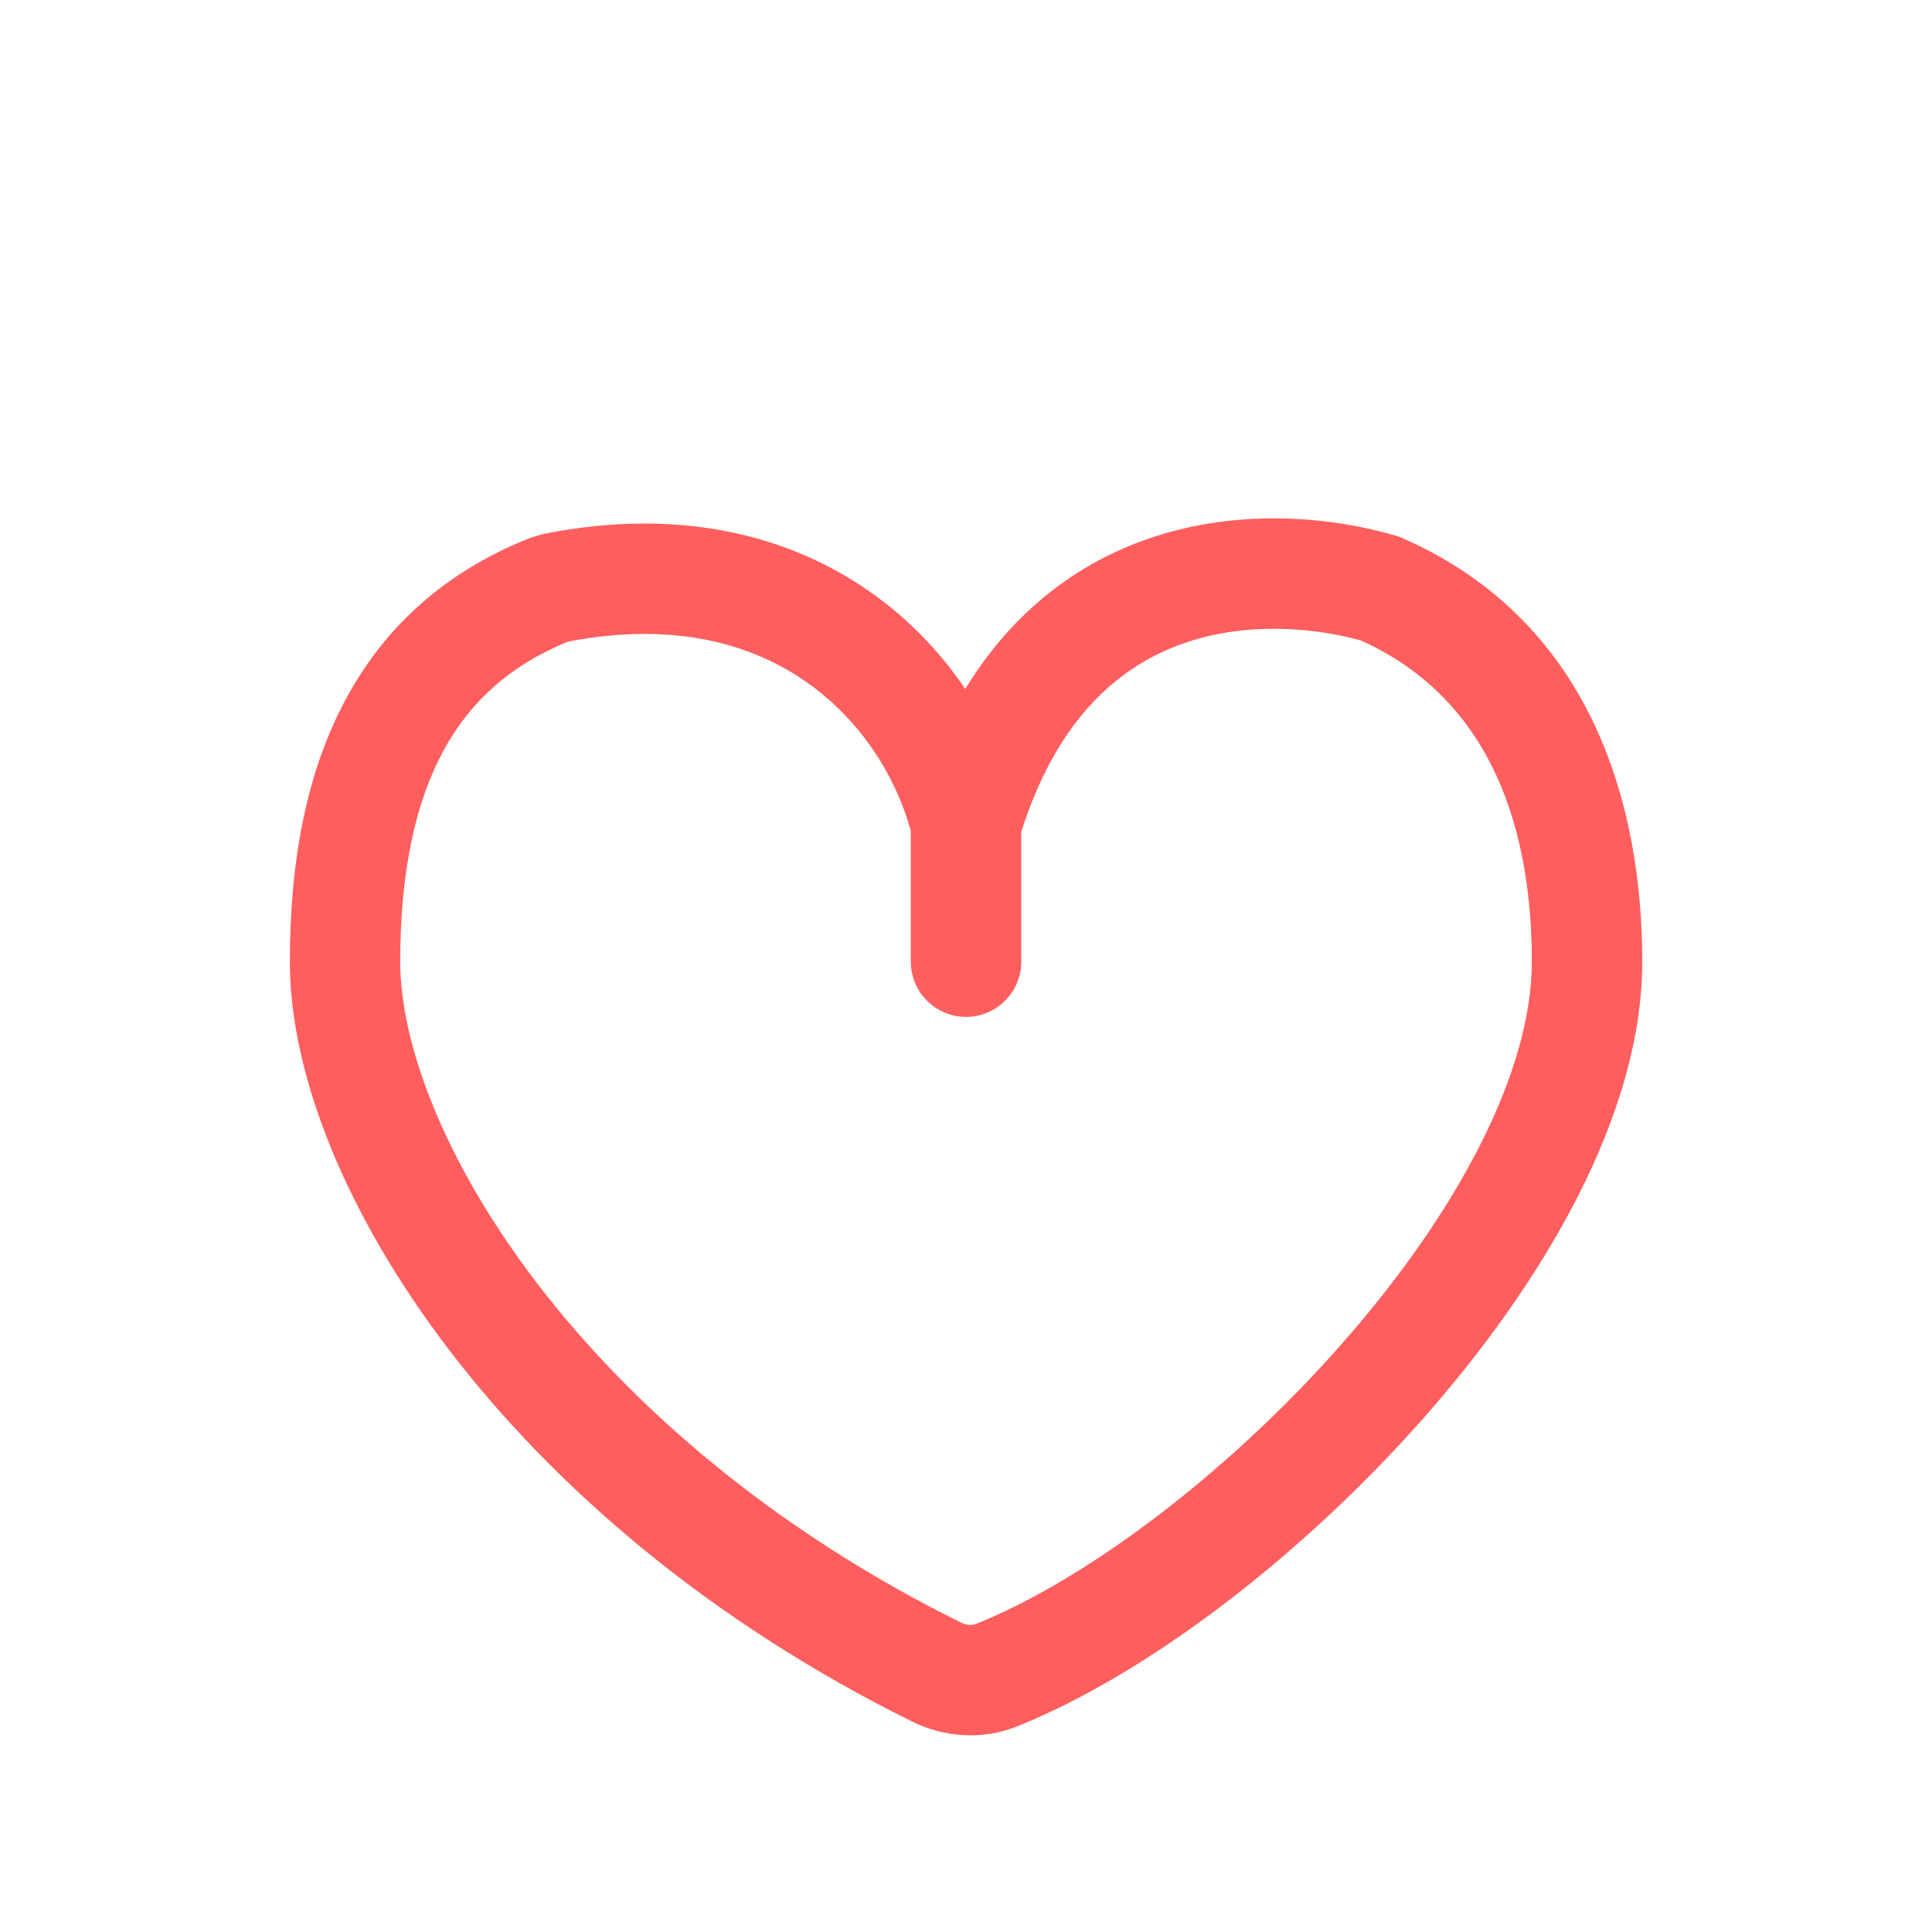
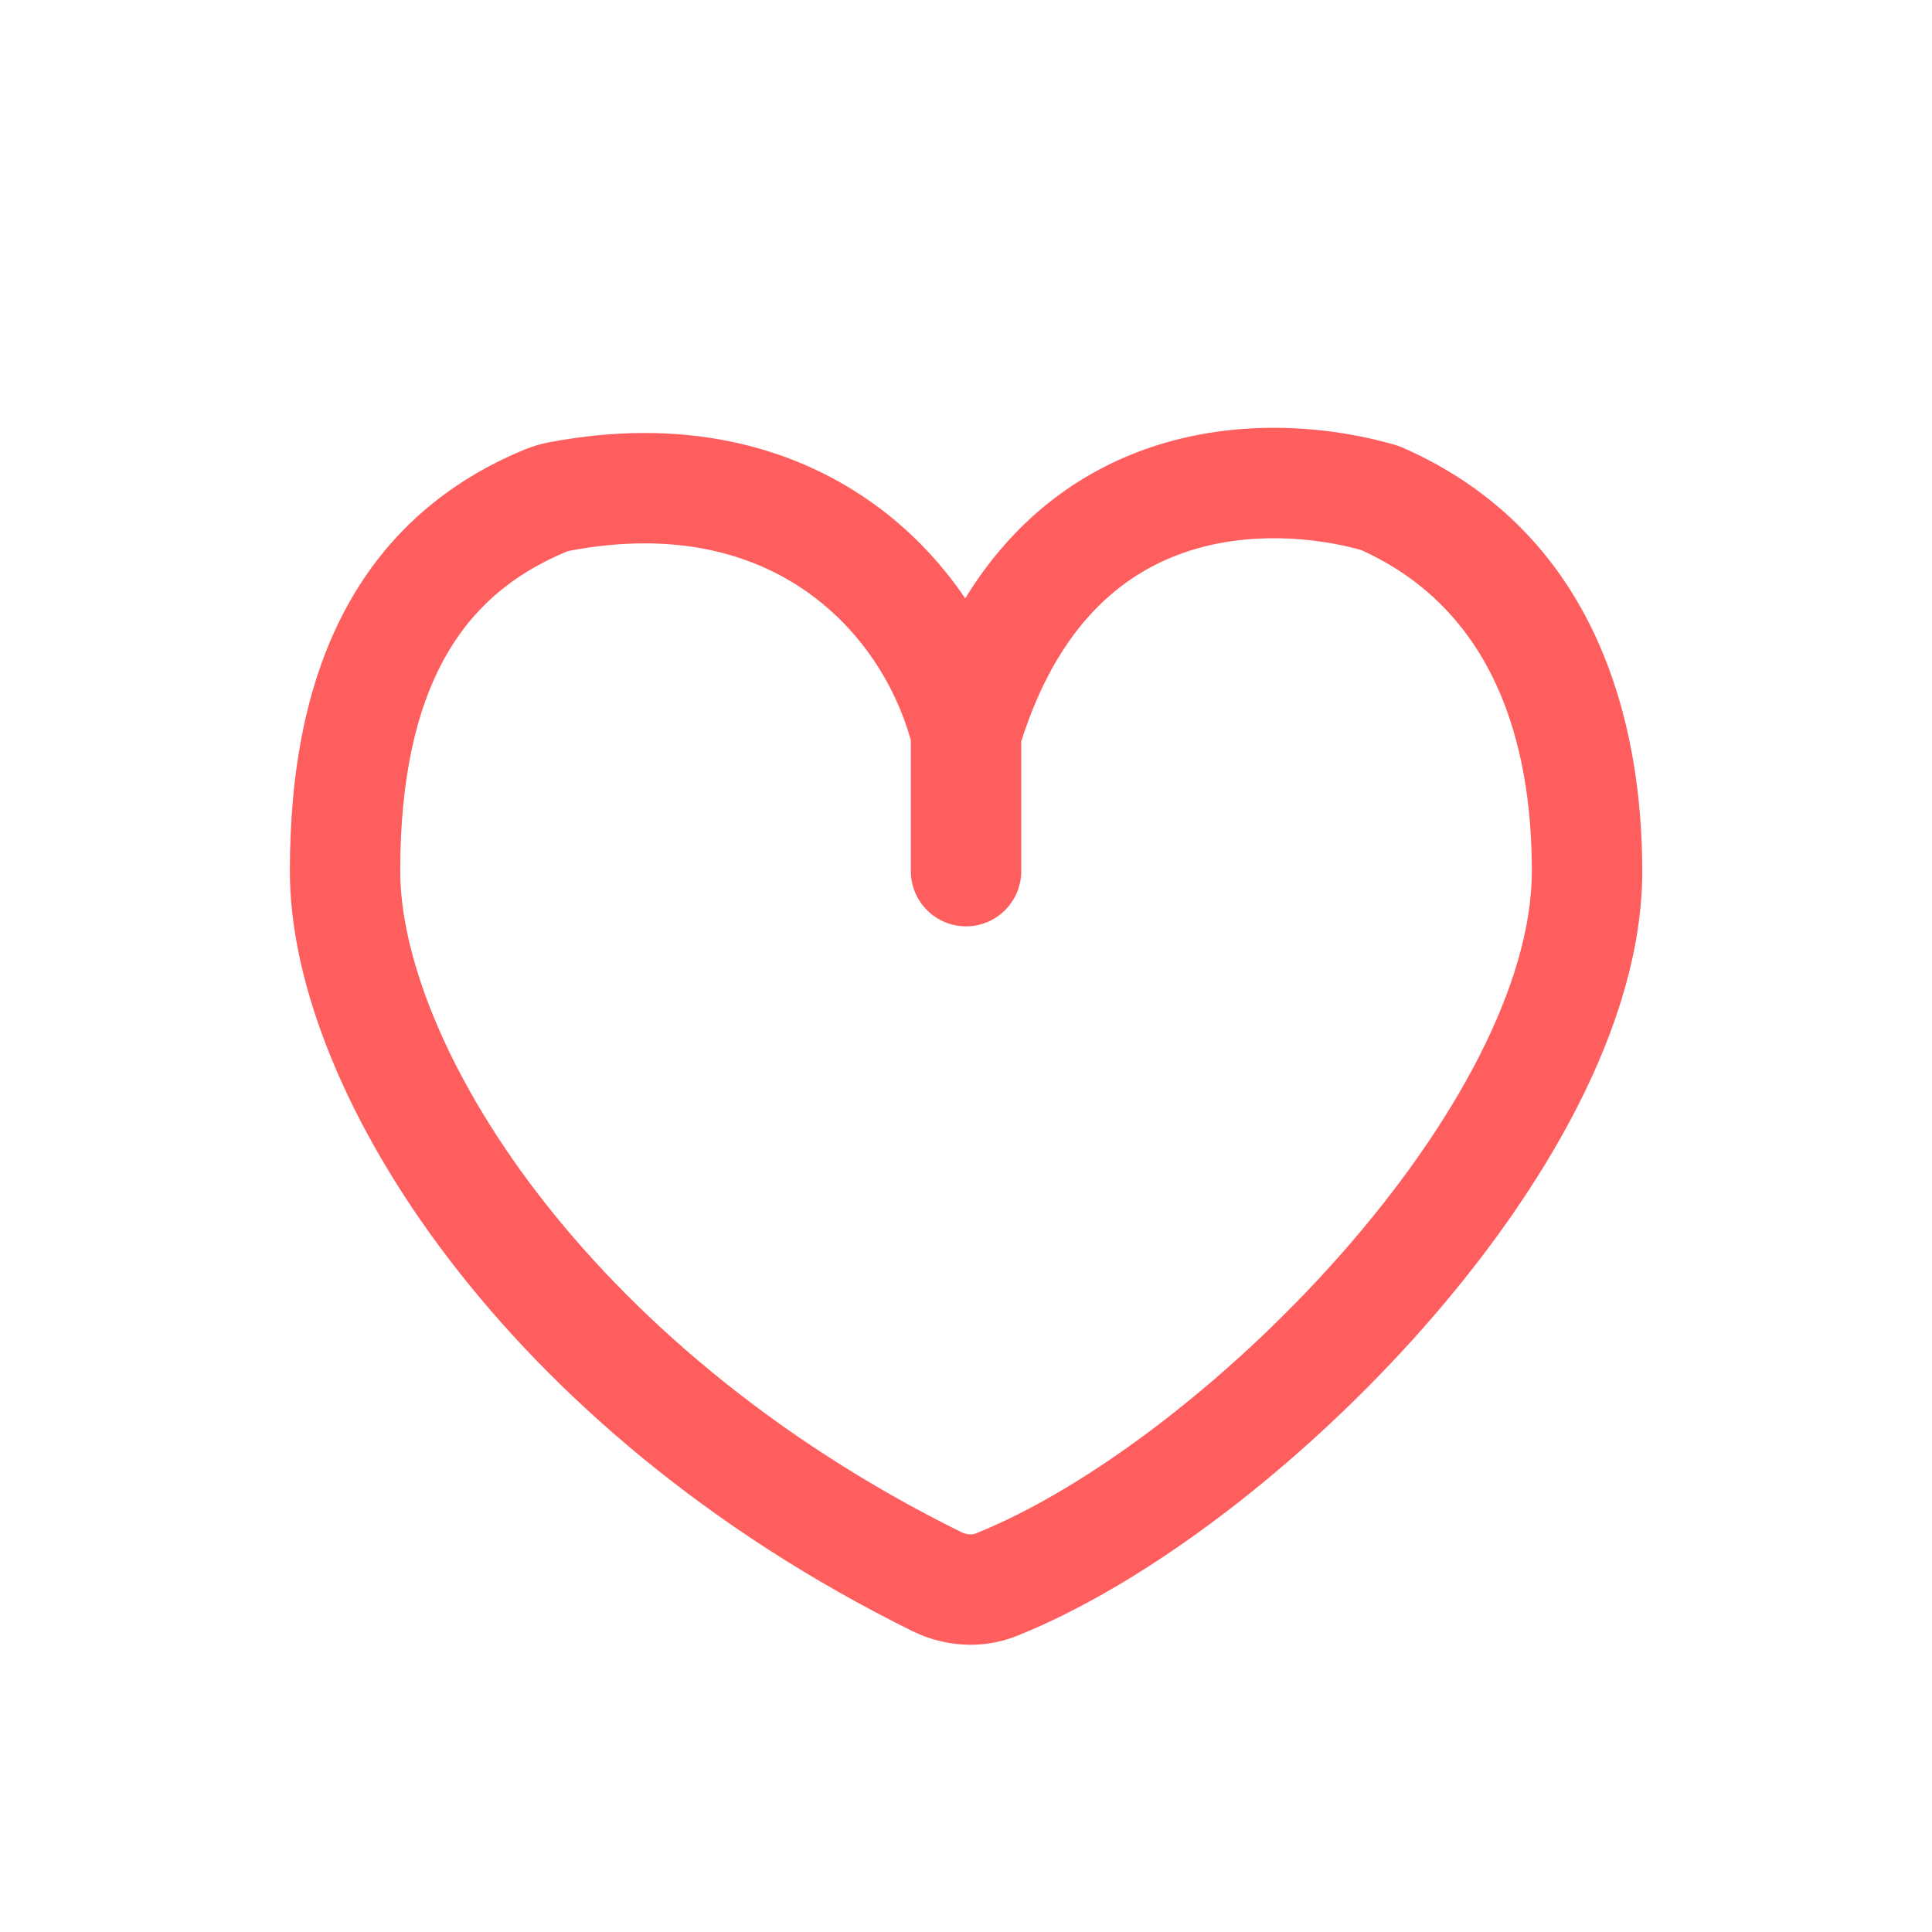
- <svg xmlns="http://www.w3.org/2000/svg" width="28" height="28" viewBox="0 -1.5 32 32" fill="none">
+ <svg xmlns="http://www.w3.org/2000/svg" width="28" height="28" viewBox="0 0 32 32" fill="none">
  <g id="icon/line/heart">
    <path id="Vector 591 (Stroke)" fill-rule="evenodd" clip-rule="evenodd" d="M18.999 7.43C20.564 6.882 22.142 7.086 23.115 7.371C23.152 7.382 23.189 7.395 23.225 7.411C26.471 8.834 27.201 12.013 27.201 14.428C27.201 16.964 25.567 19.733 23.582 21.984C21.574 24.261 19.017 26.224 16.845 27.095C16.26 27.329 15.63 27.272 15.11 27.015C11.72 25.34 9.159 23.11 7.439 20.859C5.735 18.63 4.801 16.304 4.801 14.428C4.801 12.715 5.093 11.245 5.742 10.054C6.401 8.844 7.397 7.98 8.685 7.448C8.817 7.393 8.954 7.353 9.089 7.327C11.278 6.91 13.077 7.364 14.417 8.307C15.058 8.757 15.581 9.31 15.987 9.911C16.788 8.605 17.859 7.829 18.999 7.43ZM15.086 12.261C14.835 11.353 14.257 10.429 13.365 9.802C12.459 9.165 11.17 8.792 9.432 9.123C9.413 9.127 9.396 9.132 9.384 9.137C8.459 9.52 7.795 10.108 7.348 10.929C6.891 11.768 6.629 12.908 6.629 14.428C6.629 15.76 7.328 17.703 8.891 19.749C10.438 21.772 12.777 23.823 15.92 25.376C16.02 25.425 16.107 25.421 16.164 25.398C17.994 24.664 20.328 22.91 22.21 20.775C24.116 18.614 25.372 16.276 25.372 14.428C25.372 12.29 24.741 10.103 22.545 9.11C21.801 8.902 20.667 8.784 19.603 9.156C18.592 9.51 17.529 10.344 16.915 12.28V14.428C16.915 14.933 16.506 15.343 16.001 15.343C15.496 15.343 15.086 14.933 15.086 14.428V12.261Z" fill="#FF5E5E" />
  </g>
</svg>
